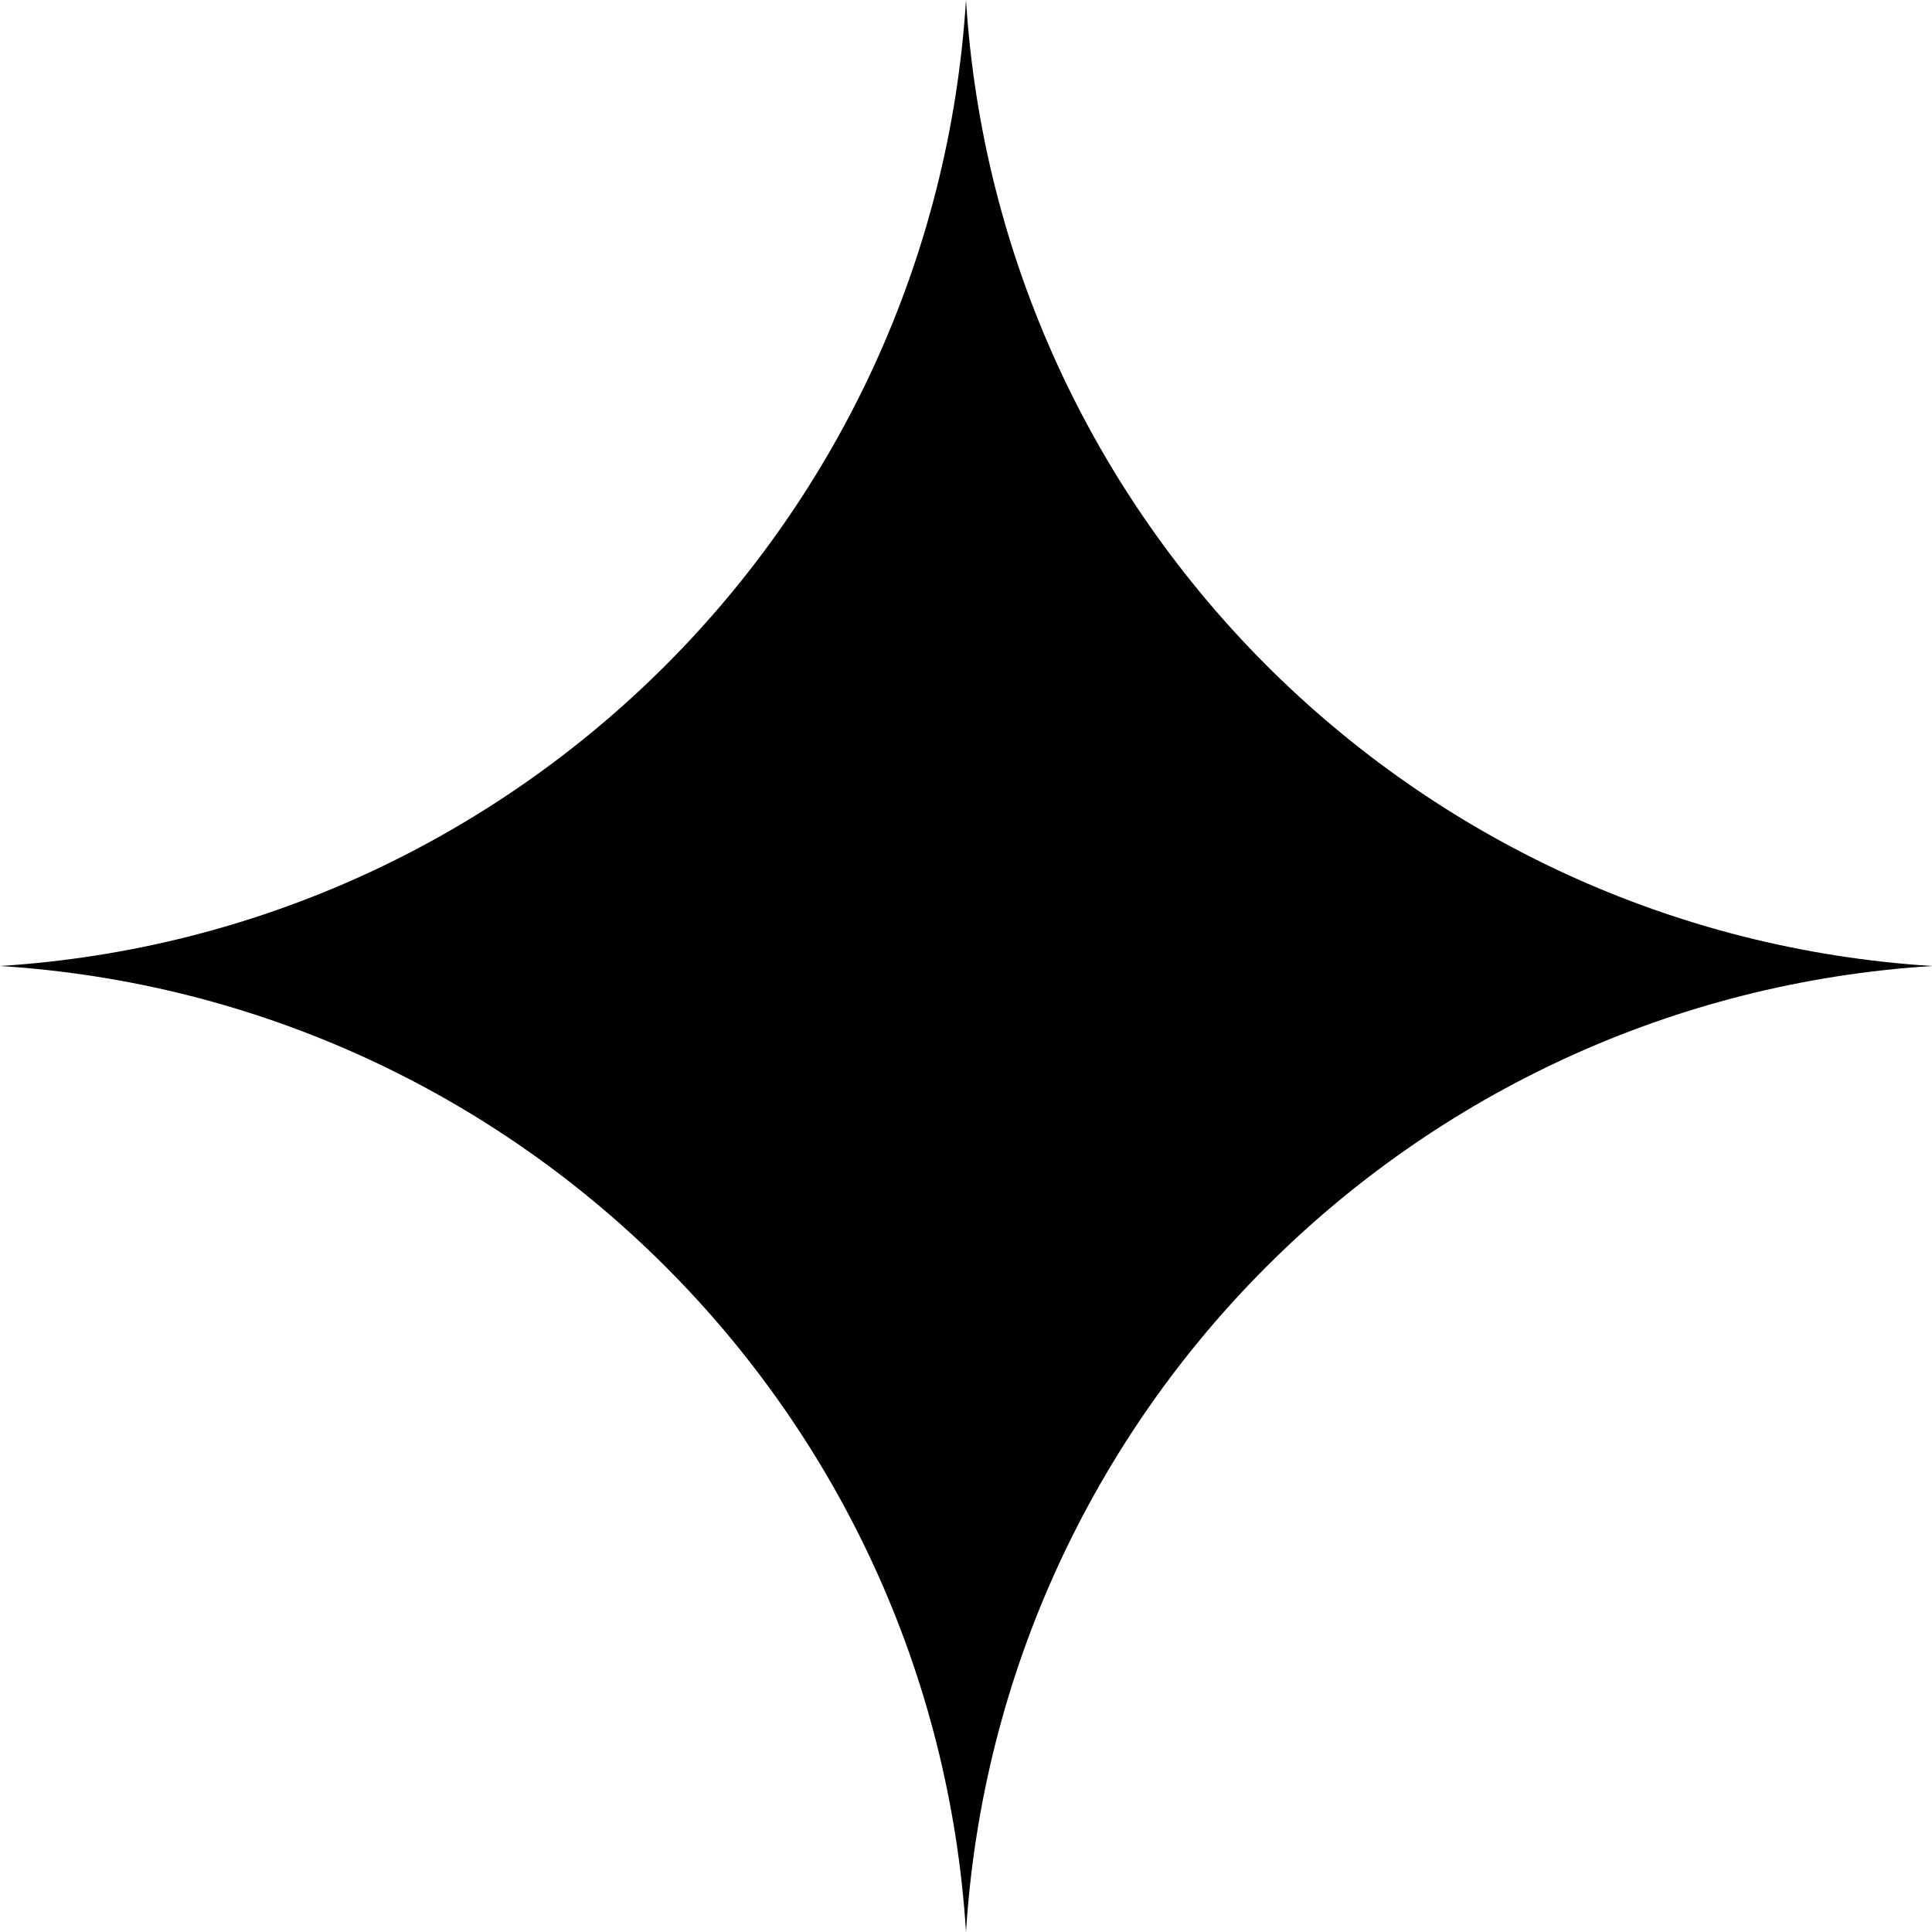
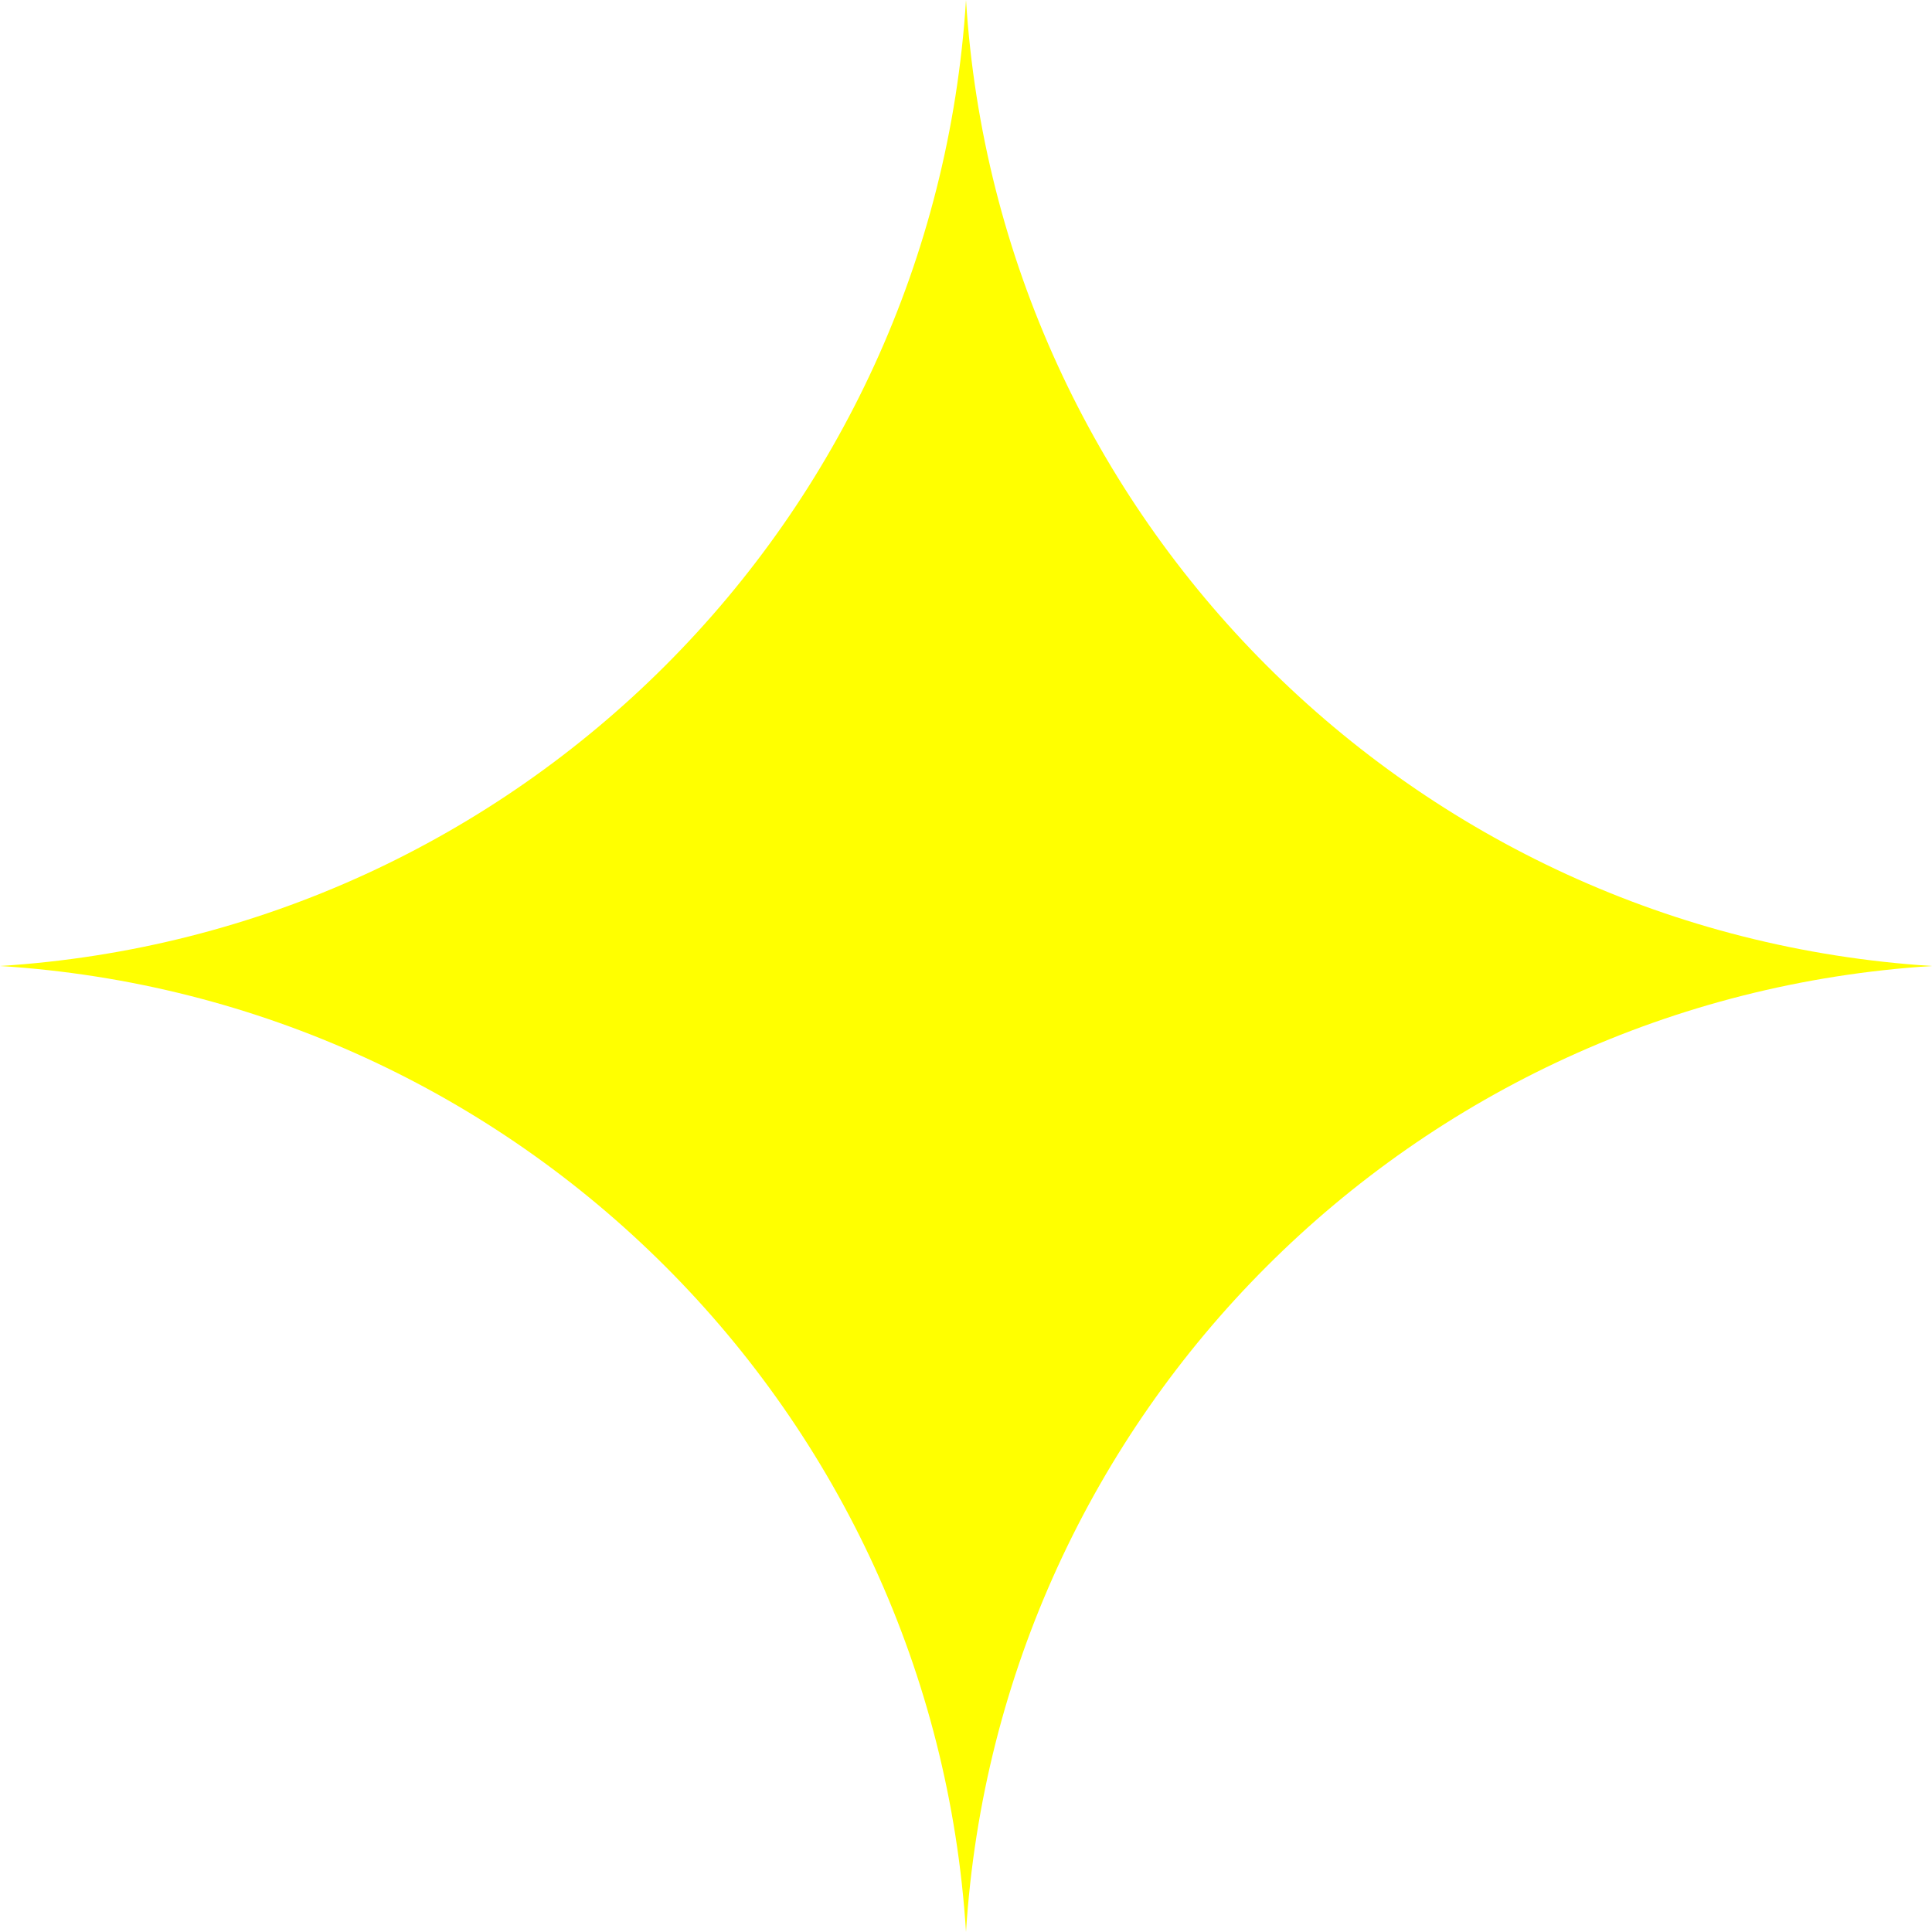
<svg xmlns="http://www.w3.org/2000/svg" width="104" height="104" viewBox="0 0 104 104" fill="none">
-   <path d="M52 0C53.765 27.955 76.045 50.235 104 52C76.045 53.765 53.765 76.045 52 104C50.235 76.045 27.955 53.765 0 52C27.955 50.235 50.235 27.955 52 0Z" fill="black" />
+   <path d="M52 0C53.765 27.955 76.045 50.235 104 52C76.045 53.765 53.765 76.045 52 104C50.235 76.045 27.955 53.765 0 52C27.955 50.235 50.235 27.955 52 0Z" fill="yellow" />
</svg>
